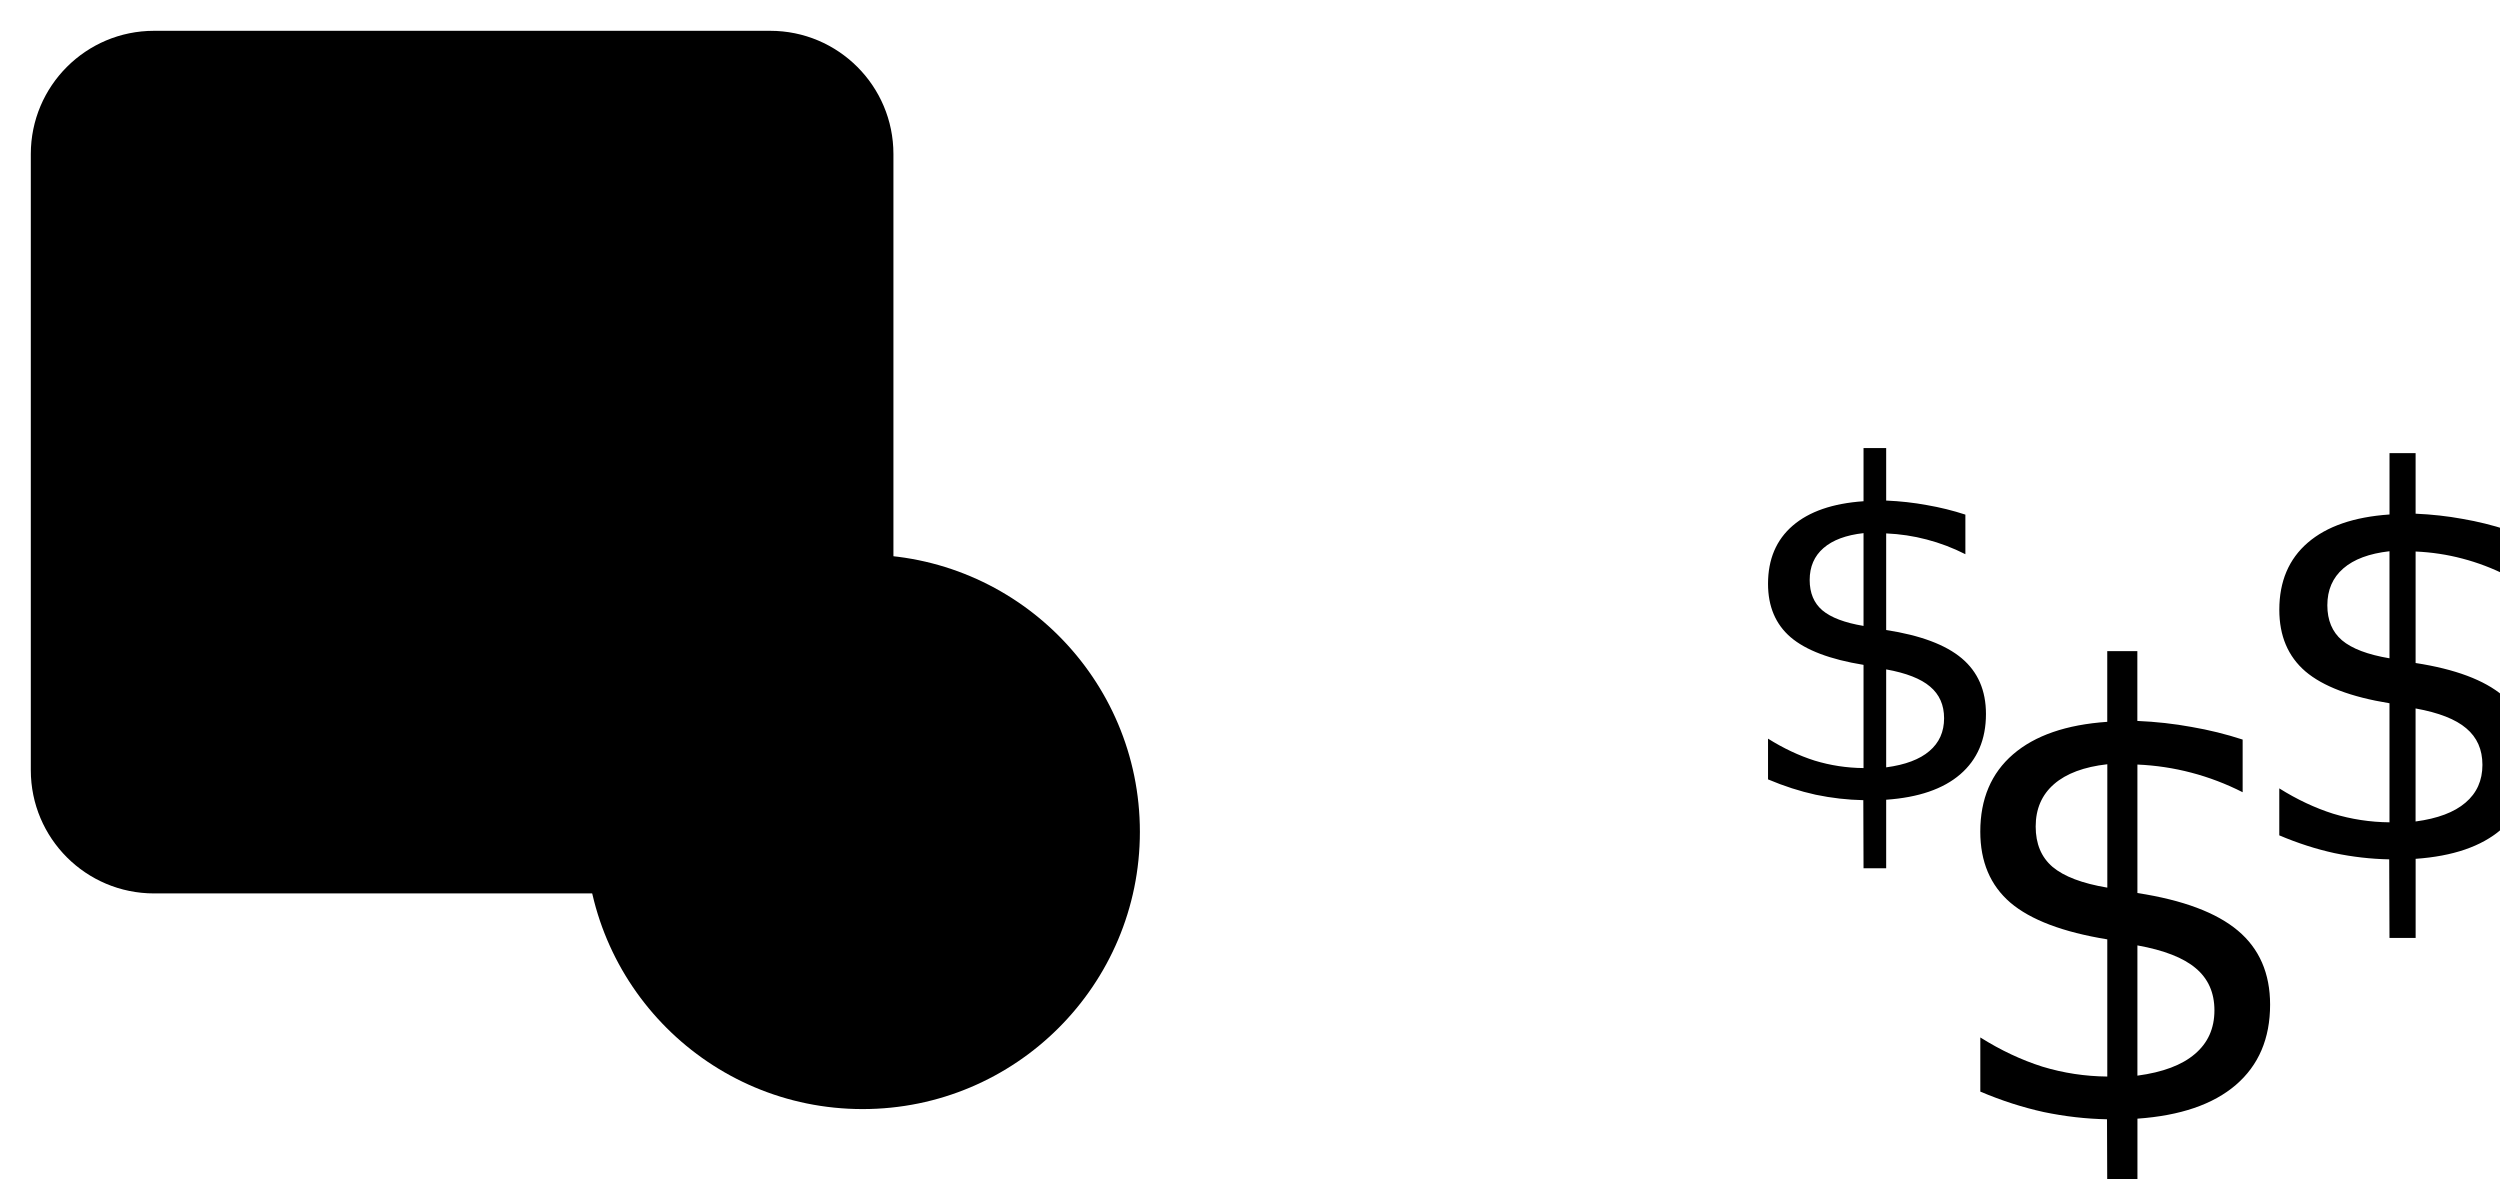
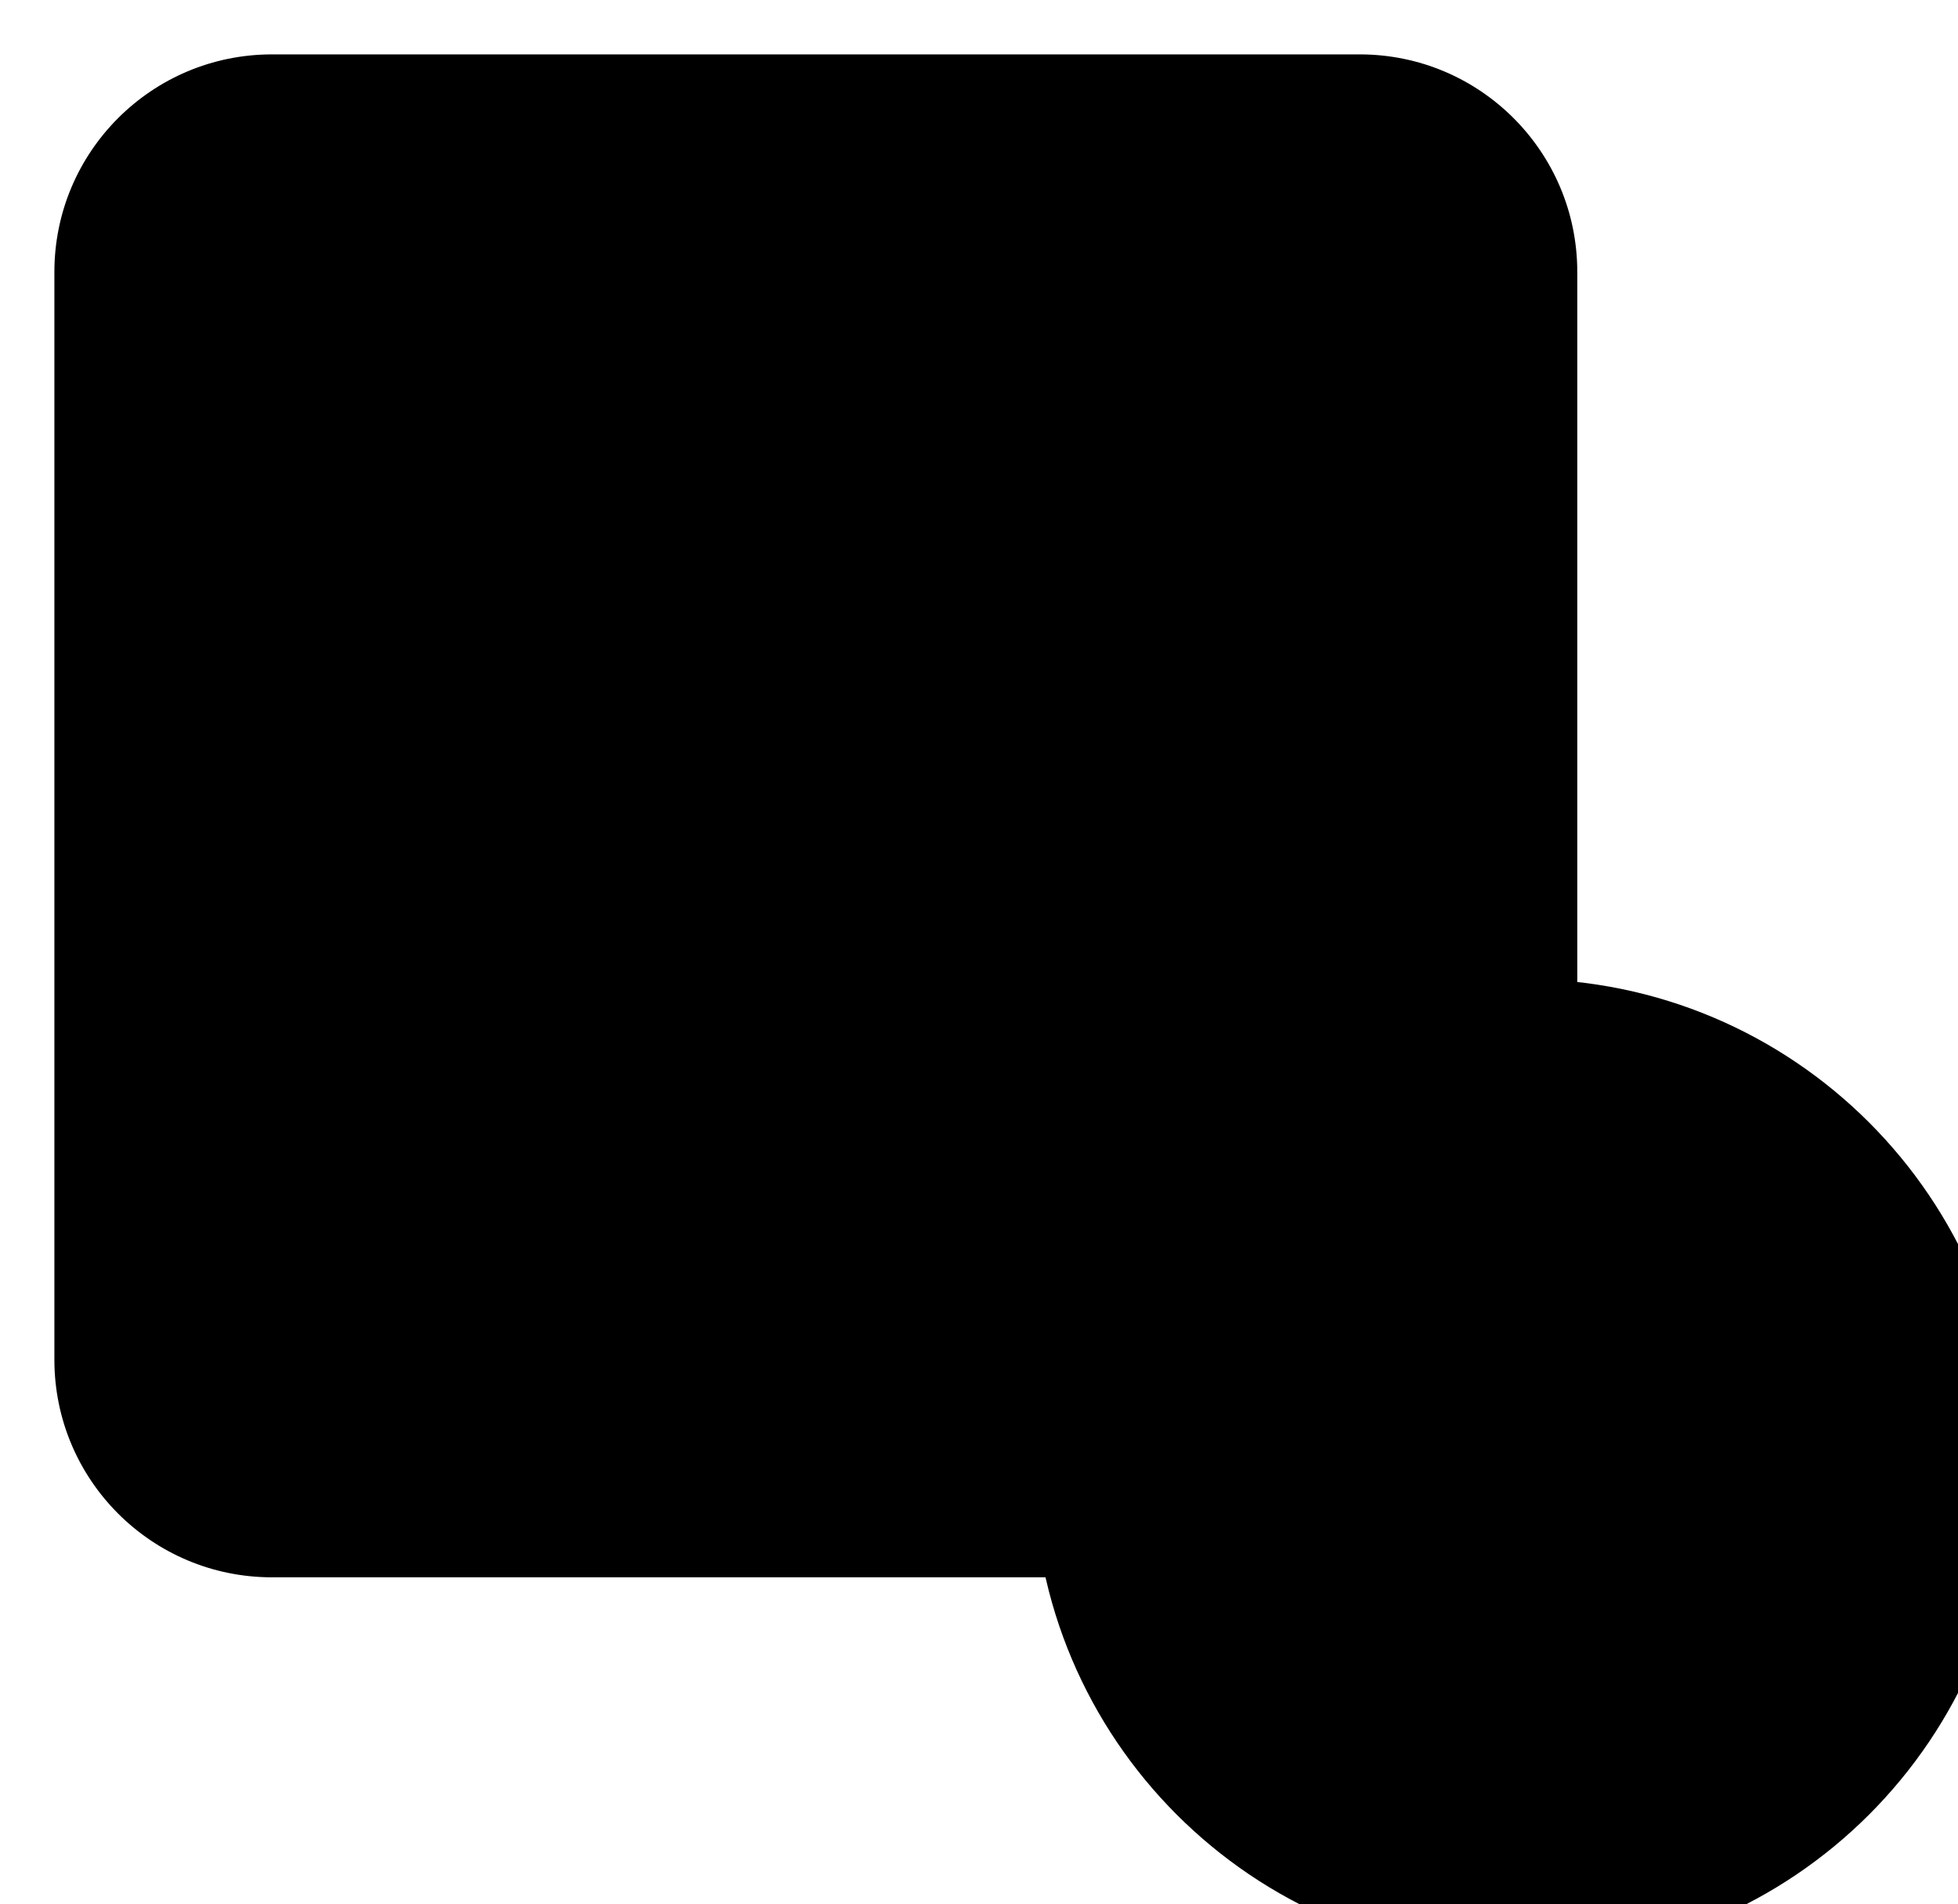
<svg xmlns="http://www.w3.org/2000/svg" class="clickable">
  <rect x="1" y="1" width="28" height="28" rx="4" class="rfill stand" />
-   <path d="m 69.379,39.27 -0.977,0 -0.01,-2.939 q -1.025,-0.02 -2.051,-0.234 -1.025,-0.225 -2.061,-0.664 l 0,-1.758 q 0.996,0.625 2.012,0.947 1.025,0.312 2.109,0.322 l 0,-4.453 q -2.158,-0.352 -3.145,-1.191 -0.977,-0.84 -0.977,-2.305 0,-1.592 1.064,-2.51 1.064,-0.918 3.057,-1.055 l 0,-2.295 0.977,0 0,2.266 q 0.908,0.039 1.758,0.195 0.85,0.146 1.66,0.41 l 0,1.709 Q 71.986,25.305 71.127,25.08 70.277,24.856 69.379,24.817 l 0,4.17 q 2.217,0.342 3.262,1.221 1.045,0.879 1.045,2.402 0,1.65 -1.113,2.607 -1.104,0.947 -3.193,1.094 l 0,2.959 z m -0.977,-10.459 0,-4.004 q -1.133,0.127 -1.729,0.645 -0.596,0.518 -0.596,1.377 0,0.84 0.547,1.309 0.557,0.469 1.777,0.674 z m 0.977,1.875 0,4.229 q 1.24,-0.166 1.865,-0.703 0.635,-0.537 0.635,-1.416 0,-0.859 -0.605,-1.367 -0.596,-0.508 -1.895,-0.742 z m -8.155,-2.502 -0.735,0 -0.007,-2.211 q -0.771,-0.015 -1.543,-0.176 -0.771,-0.169 -1.55,-0.499 l 0,-1.322 q 0.749,0.47 1.513,0.713 0.771,0.235 1.587,0.242 l 0,-3.35 q -1.623,-0.264 -2.365,-0.896 -0.735,-0.632 -0.735,-1.734 0,-1.197 0.801,-1.888 0.801,-0.69 2.299,-0.793 l 0,-1.726 0.735,0 0,1.704 q 0.683,0.029 1.322,0.147 0.639,0.11 1.249,0.309 l 0,1.285 q -0.61,-0.309 -1.256,-0.477 -0.639,-0.169 -1.315,-0.198 l 0,3.136 q 1.667,0.257 2.453,0.918 0.786,0.661 0.786,1.807 0,1.241 -0.837,1.961 -0.83,0.713 -2.402,0.823 l 0,2.226 z m -0.735,-7.867 0,-3.012 q -0.852,0.095 -1.3,0.485 -0.448,0.389 -0.448,1.036 0,0.632 0.411,0.984 0.419,0.353 1.337,0.507 z m 0.735,1.41 0,3.181 q 0.933,-0.125 1.403,-0.529 0.477,-0.404 0.477,-1.065 0,-0.646 -0.455,-1.028 -0.448,-0.382 -1.425,-0.558 z m 17.184,8.718 -0.847,0 -0.009,-2.551 q -0.89,-0.017 -1.78,-0.203 -0.89,-0.195 -1.788,-0.576 l 0,-1.525 q 0.864,0.542 1.746,0.822 0.89,0.271 1.831,0.28 l 0,-3.865 q -1.873,-0.305 -2.729,-1.034 -0.847,-0.729 -0.847,-2 0,-1.381 0.924,-2.178 0.924,-0.797 2.653,-0.915 l 0,-1.992 0.847,0 0,1.966 q 0.788,0.034 1.525,0.169 0.737,0.127 1.441,0.356 l 0,1.483 q -0.703,-0.356 -1.449,-0.551 -0.737,-0.195 -1.517,-0.229 l 0,3.619 q 1.924,0.297 2.831,1.059 0.907,0.763 0.907,2.085 0,1.432 -0.966,2.263 -0.958,0.822 -2.771,0.949 l 0,2.568 z m -0.847,-9.077 0,-3.475 q -0.983,0.11 -1.5,0.559 -0.517,0.449 -0.517,1.195 0,0.729 0.475,1.136 0.483,0.407 1.542,0.585 z m 0.847,1.627 0,3.67 q 1.076,-0.144 1.619,-0.61 0.551,-0.466 0.551,-1.229 0,-0.746 -0.525,-1.186 -0.517,-0.441 -1.644,-0.644 z" />
+   <path transform="scale(0.8) translate(-51,-9)" class="normal" d="m 69.379,39.27 -0.977,0 -0.01,-2.939 q -1.025,-0.02 -2.051,-0.234 -1.025,-0.225 -2.061,-0.664 l 0,-1.758 q 0.996,0.625 2.012,0.947 1.025,0.312 2.109,0.322 l 0,-4.453 q -2.158,-0.352 -3.145,-1.191 -0.977,-0.84 -0.977,-2.305 0,-1.592 1.064,-2.51 1.064,-0.918 3.057,-1.055 l 0,-2.295 0.977,0 0,2.266 q 0.908,0.039 1.758,0.195 0.85,0.146 1.66,0.41 l 0,1.709 Q 71.986,25.305 71.127,25.08 70.277,24.856 69.379,24.817 l 0,4.17 q 2.217,0.342 3.262,1.221 1.045,0.879 1.045,2.402 0,1.65 -1.113,2.607 -1.104,0.947 -3.193,1.094 l 0,2.959 z m -0.977,-10.459 0,-4.004 q -1.133,0.127 -1.729,0.645 -0.596,0.518 -0.596,1.377 0,0.84 0.547,1.309 0.557,0.469 1.777,0.674 z m 0.977,1.875 0,4.229 q 1.24,-0.166 1.865,-0.703 0.635,-0.537 0.635,-1.416 0,-0.859 -0.605,-1.367 -0.596,-0.508 -1.895,-0.742 z m -8.155,-2.502 -0.735,0 -0.007,-2.211 q -0.771,-0.015 -1.543,-0.176 -0.771,-0.169 -1.55,-0.499 l 0,-1.322 q 0.749,0.47 1.513,0.713 0.771,0.235 1.587,0.242 l 0,-3.35 q -1.623,-0.264 -2.365,-0.896 -0.735,-0.632 -0.735,-1.734 0,-1.197 0.801,-1.888 0.801,-0.69 2.299,-0.793 l 0,-1.726 0.735,0 0,1.704 q 0.683,0.029 1.322,0.147 0.639,0.11 1.249,0.309 l 0,1.285 q -0.61,-0.309 -1.256,-0.477 -0.639,-0.169 -1.315,-0.198 l 0,3.136 q 1.667,0.257 2.453,0.918 0.786,0.661 0.786,1.807 0,1.241 -0.837,1.961 -0.83,0.713 -2.402,0.823 l 0,2.226 z m -0.735,-7.867 0,-3.012 q -0.852,0.095 -1.3,0.485 -0.448,0.389 -0.448,1.036 0,0.632 0.411,0.984 0.419,0.353 1.337,0.507 z m 0.735,1.41 0,3.181 q 0.933,-0.125 1.403,-0.529 0.477,-0.404 0.477,-1.065 0,-0.646 -0.455,-1.028 -0.448,-0.382 -1.425,-0.558 z m 17.184,8.718 -0.847,0 -0.009,-2.551 q -0.89,-0.017 -1.78,-0.203 -0.89,-0.195 -1.788,-0.576 l 0,-1.525 q 0.864,0.542 1.746,0.822 0.89,0.271 1.831,0.28 l 0,-3.865 q -1.873,-0.305 -2.729,-1.034 -0.847,-0.729 -0.847,-2 0,-1.381 0.924,-2.178 0.924,-0.797 2.653,-0.915 l 0,-1.992 0.847,0 0,1.966 q 0.788,0.034 1.525,0.169 0.737,0.127 1.441,0.356 l 0,1.483 q -0.703,-0.356 -1.449,-0.551 -0.737,-0.195 -1.517,-0.229 l 0,3.619 q 1.924,0.297 2.831,1.059 0.907,0.763 0.907,2.085 0,1.432 -0.966,2.263 -0.958,0.822 -2.771,0.949 l 0,2.568 z m -0.847,-9.077 0,-3.475 q -0.983,0.11 -1.5,0.559 -0.517,0.449 -0.517,1.195 0,0.729 0.475,1.136 0.483,0.407 1.542,0.585 z m 0.847,1.627 0,3.67 q 1.076,-0.144 1.619,-0.61 0.551,-0.466 0.551,-1.229 0,-0.746 -0.525,-1.186 -0.517,-0.441 -1.644,-0.644 z" />
  <circle cx="28" cy="27" r="9" class="rfill stand" />
  <text transform="translate(28,31)" class="small">s</text>
</svg>
